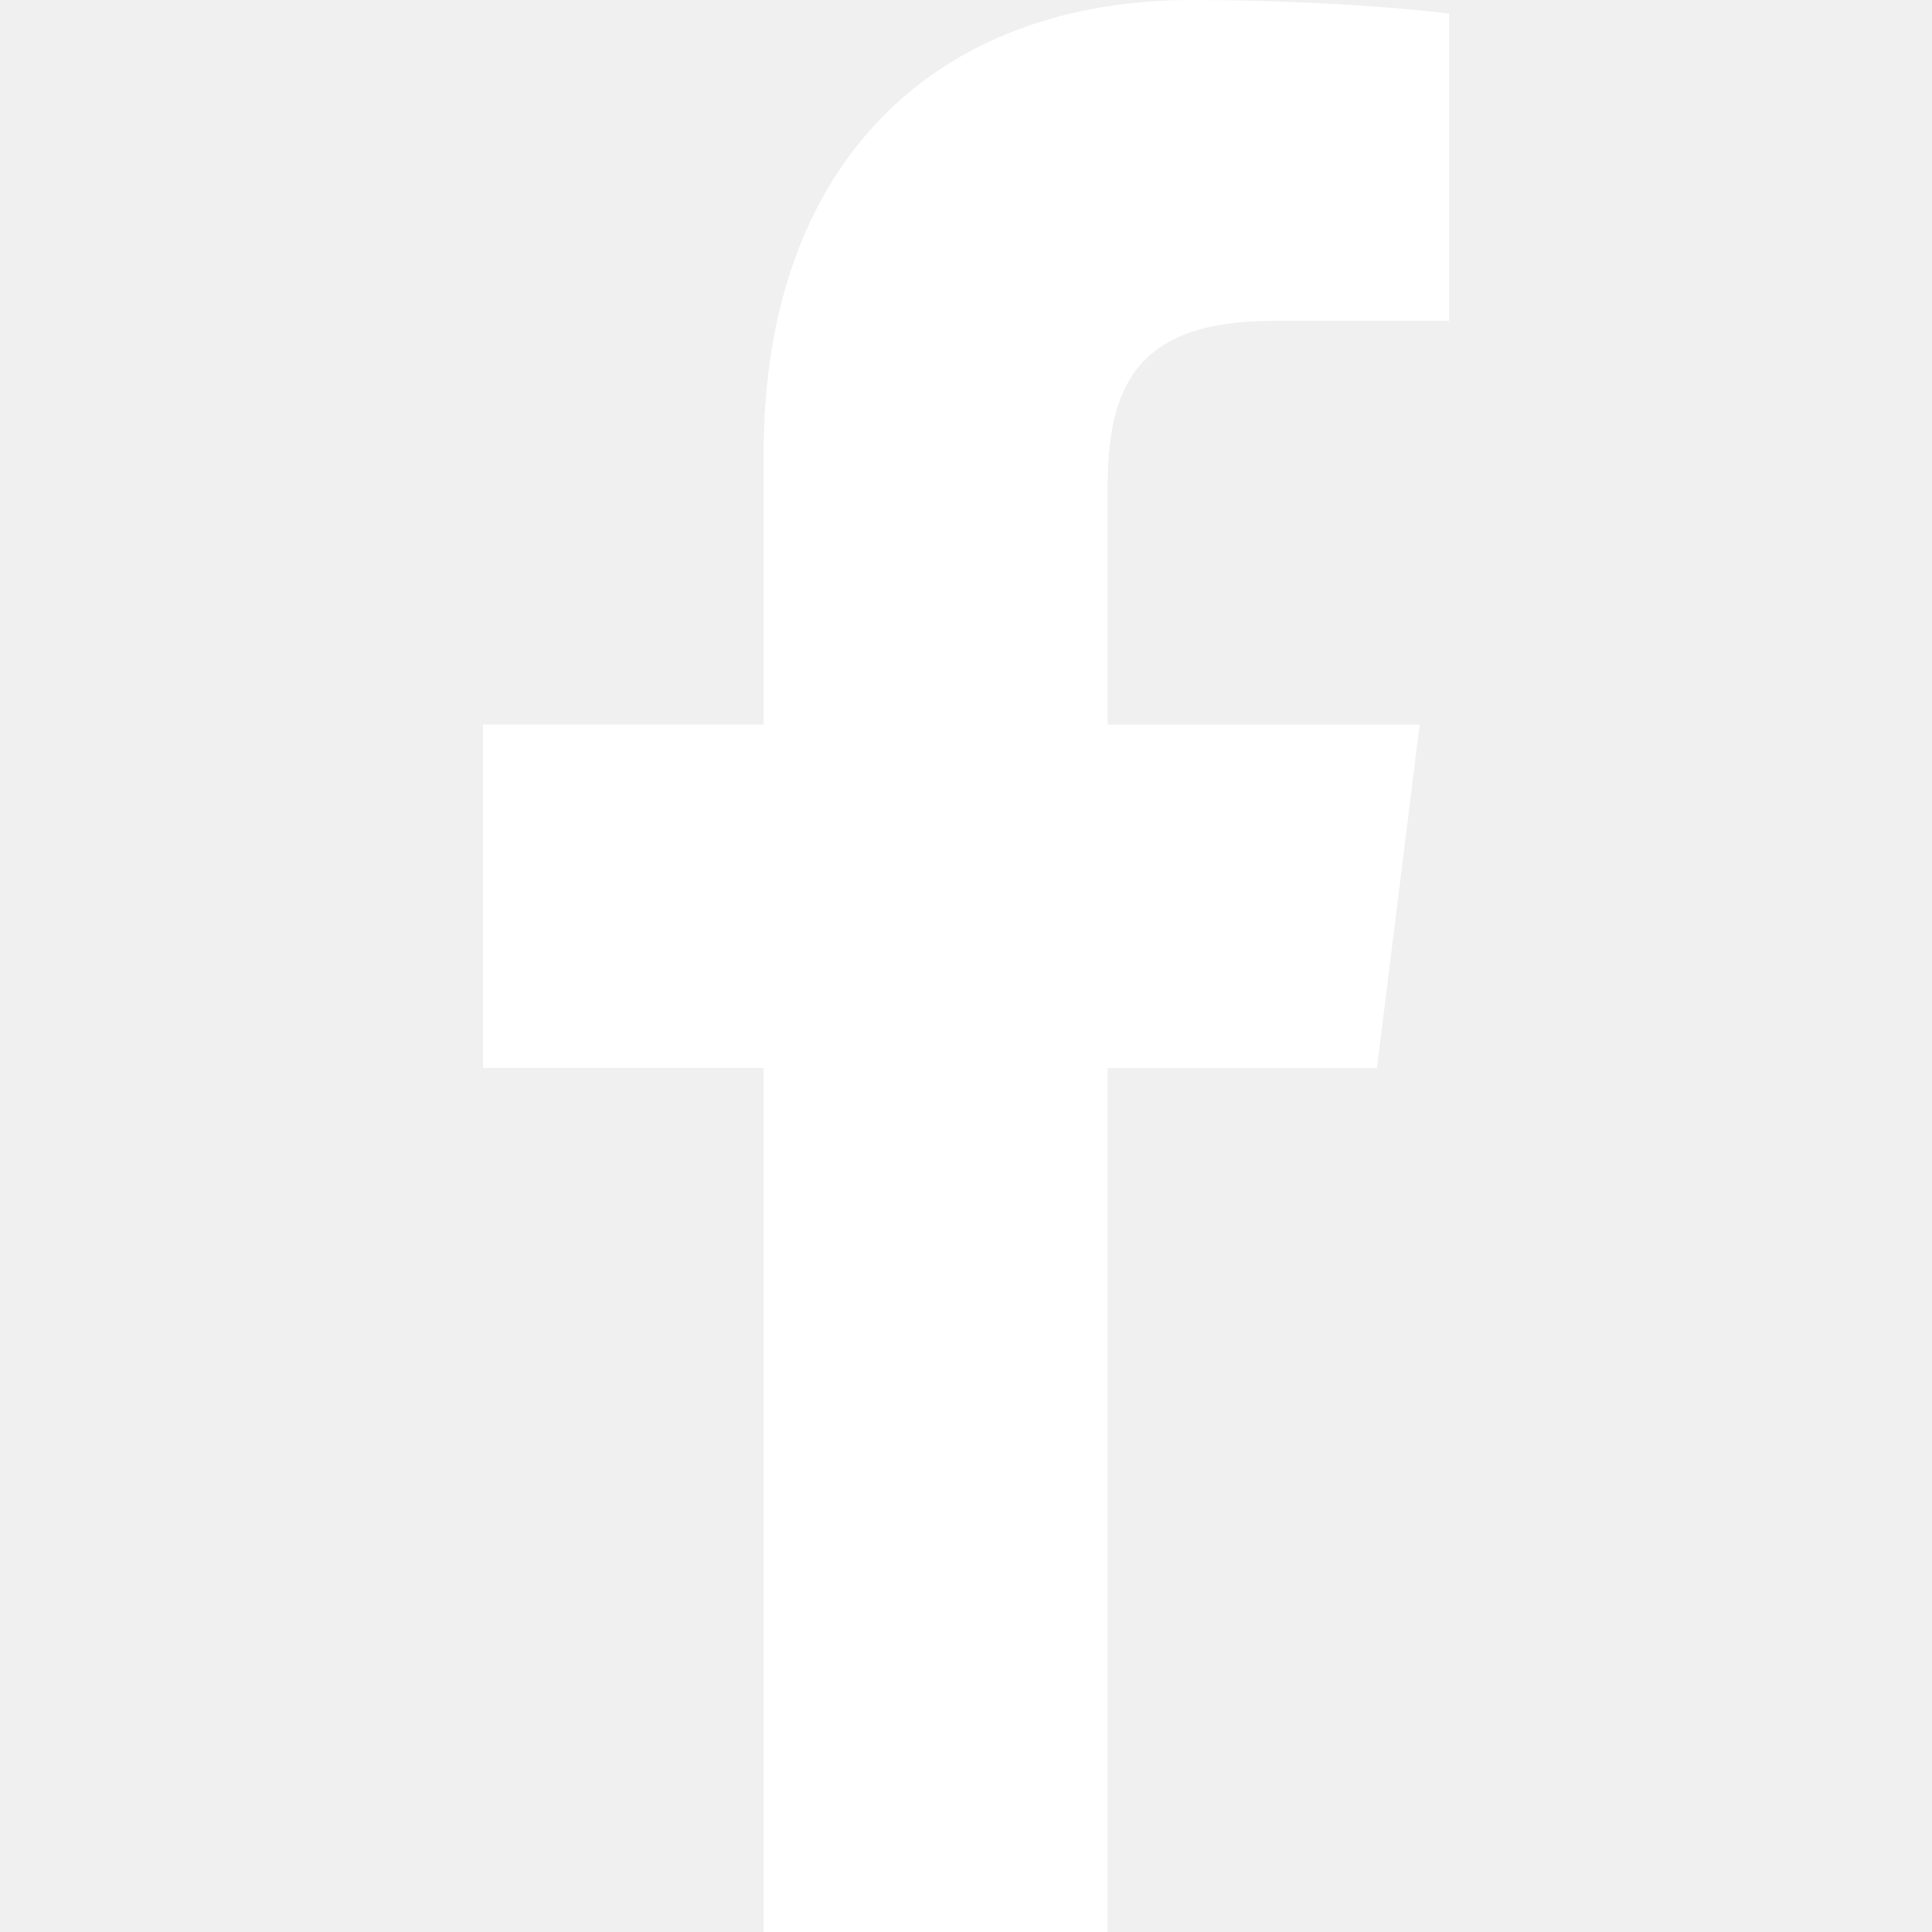
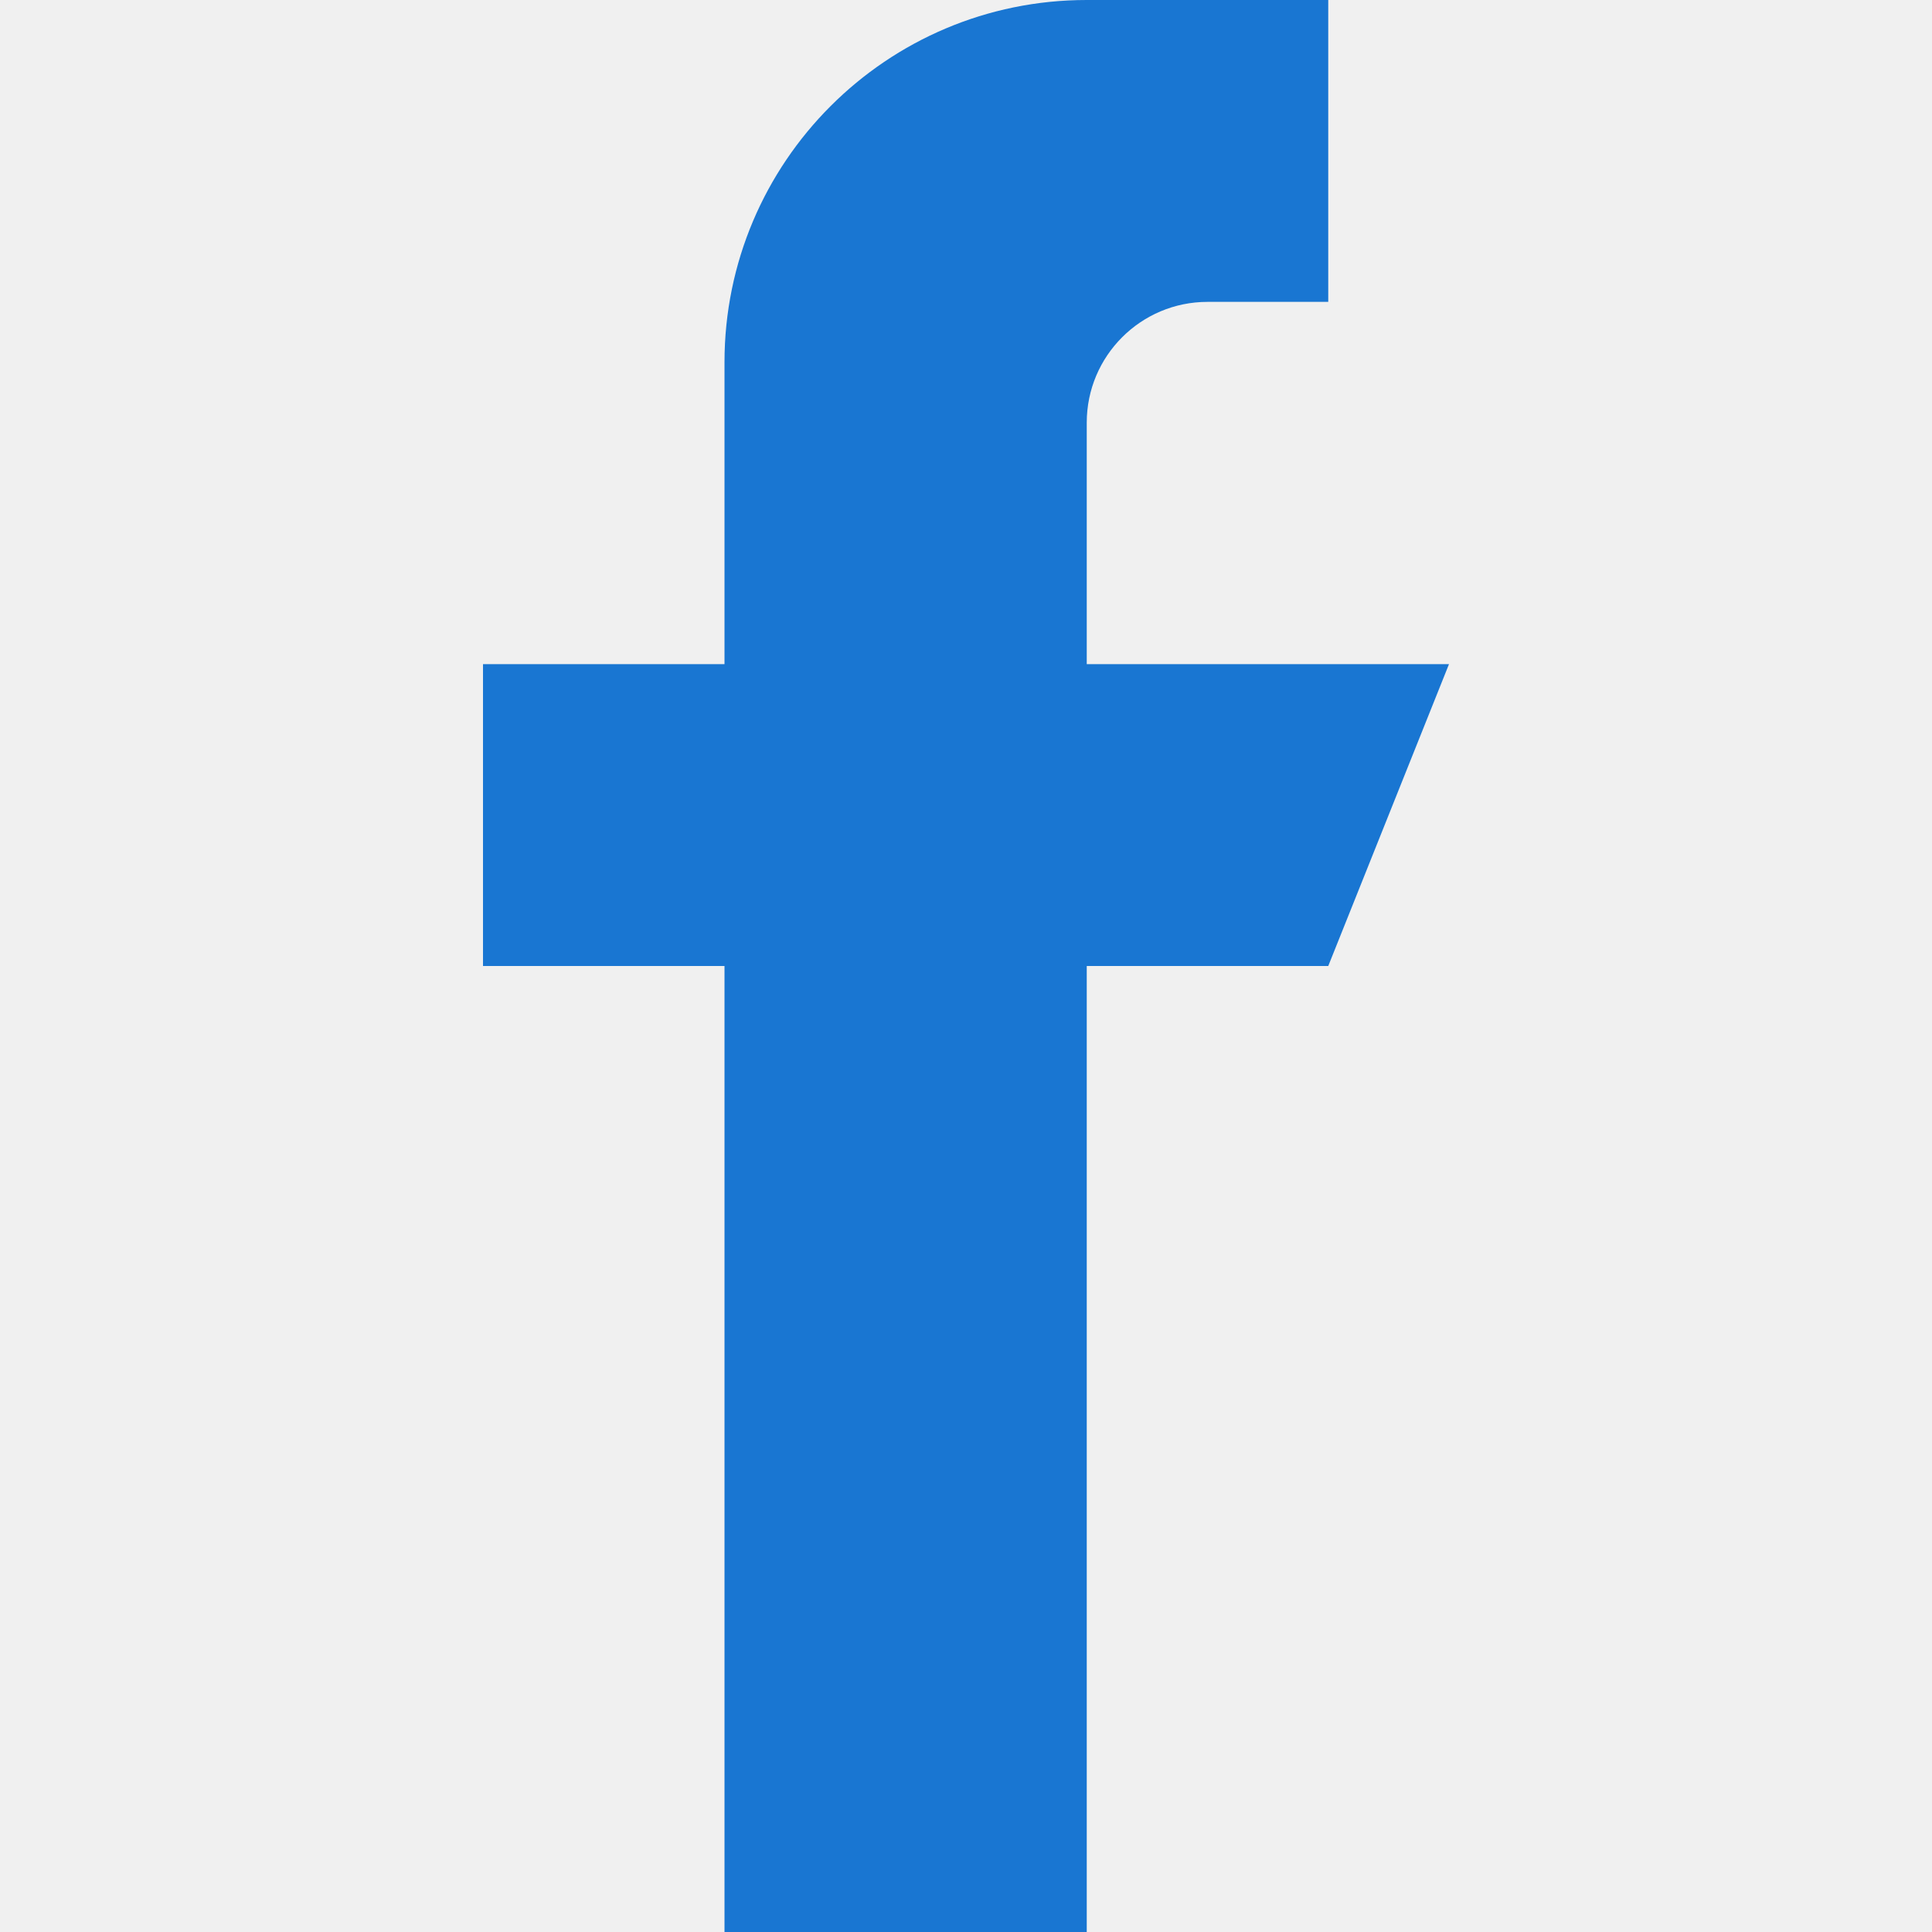
- <svg xmlns="http://www.w3.org/2000/svg" width="16" height="16" viewBox="0 0 16 16" fill="none">
-   <path d="M10.54 2.657H12.001V0.113C11.749 0.078 10.882 0 9.873 0C7.767 0 6.324 1.325 6.324 3.759V6H4V8.844H6.324V16H9.173V8.845H11.403L11.757 6.001H9.173V4.041C9.173 3.219 9.395 2.657 10.54 2.657V2.657Z" fill="white" />
+ <svg xmlns="http://www.w3.org/2000/svg" version="1.1" id="Capa_1" x="0px" y="0px" viewBox="0 0 512 512" style="enable-background:new 0 0 512 512;" xml:space="preserve">
+   <path style="fill:#1976D2;" d="M384,176h-96v-64c0-17.664,14.336-32,32-32h32V0h-64l0,0c-53.024,0-96,42.976-96,96v80h-64v80h64v256  h96V256h64L384,176z" />
+   <g>
+ </g>
+   <g>
+ </g>
+   <g>
+ </g>
+   <g>
+ </g>
+   <g>
+ </g>
+   <g>
+ </g>
+   <g>
+ </g>
+   <g>
+ </g>
+   <g>
+ </g>
+   <g>
+ </g>
+   <g>
+ </g>
+   <g>
+ </g>
+   <g>
+ </g>
+   <g>
+ </g>
+   <g>
+ </g>
</svg>
